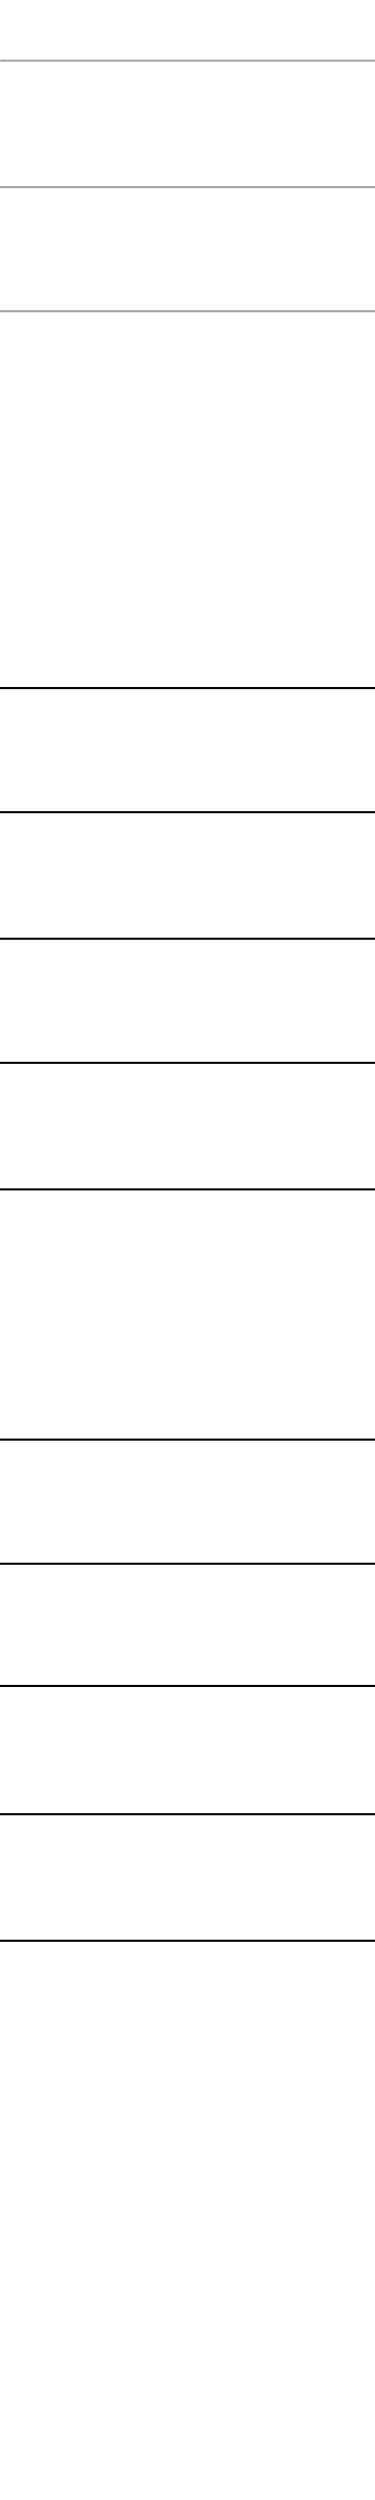
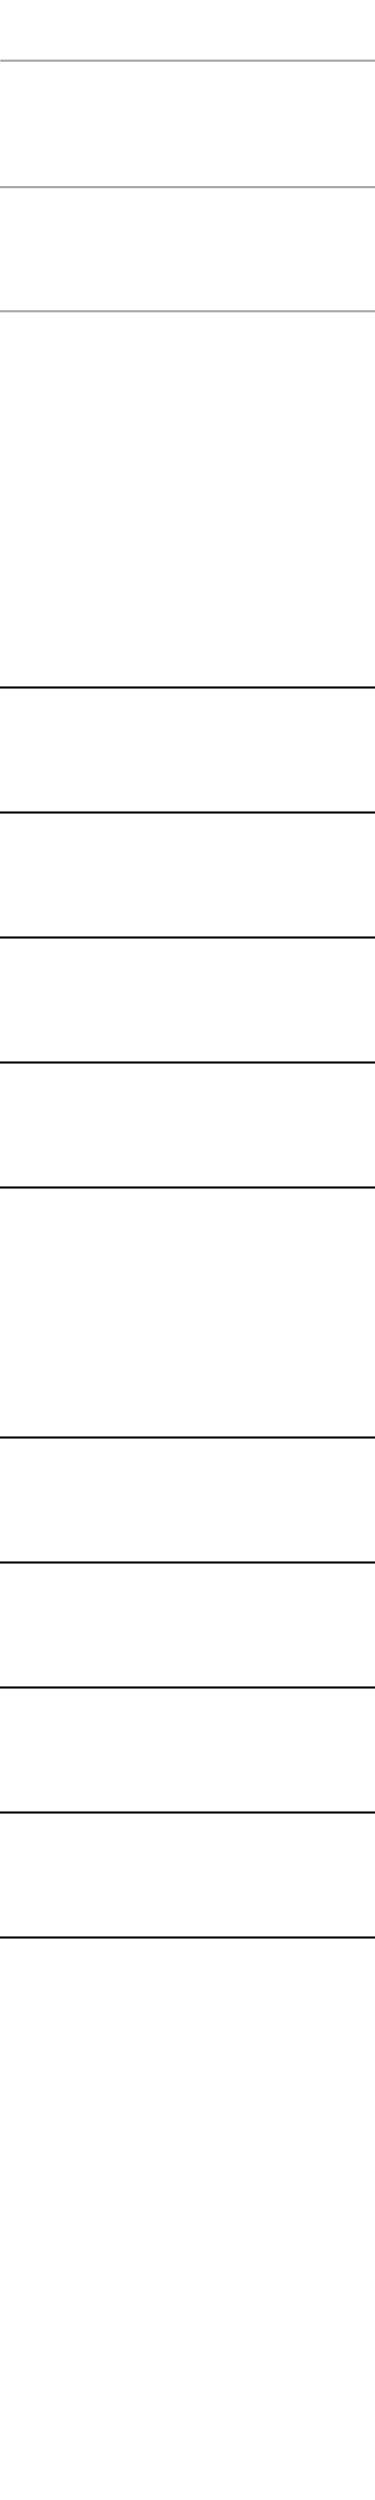
<svg xmlns="http://www.w3.org/2000/svg" xmlns:xlink="http://www.w3.org/1999/xlink" version="1.0" width="180" height="1200" viewBox="0 0 540 1600" id="clef_1_" xml:space="preserve">
  <defs id="defs5">
    <linearGradient gradientTransform="matrix(1.062079,0,0,1.062079,765.0395,-40.69292)" gradientUnits="userSpaceOnUse" xlink:href="#linearGradient3013-7" id="linearGradient3770" y2="231.088" x2="-190.876" y1="770.937" x1="-543.254" />
    <linearGradient gradientTransform="translate(-368.0076,35.35604)" gradientUnits="userSpaceOnUse" xlink:href="#linearGradient3013-7" id="linearGradient3793" y2="490.825" x2="881.501" y1="490.825" x1="598.609" />
    <linearGradient id="linearGradient3013-7">
      <stop offset="0" style="stop-color:#000000;stop-opacity:0.826" id="stop3015-9" />
      <stop offset="1" style="stop-color:#000000;stop-opacity:1" id="stop3017-0" />
    </linearGradient>
    <linearGradient gradientUnits="userSpaceOnUse" xlink:href="#linearGradient3013-7" id="linearGradient3776" y2="490.825" x2="881.501" y1="490.825" x1="598.609" />
  </defs>
  <path style="fill:#c8b7b7;stroke:#a4a4a4;stroke-width:3px;stroke-linecap:butt;stroke-linejoin:miter;stroke-opacity:1" d="m 0.375,-912.625 568.125,0" id="path4117" />
  <path style="fill:#c8b7b7;stroke:#a4a4a4;stroke-width:3px;stroke-linecap:butt;stroke-linejoin:miter;stroke-opacity:1" d="m -2.652,-730.473 577.447,0" id="path4119" />
  <path style="fill:#c8b7b7;stroke:#a4a4a4;stroke-width:3px;stroke-linecap:butt;stroke-linejoin:miter;stroke-opacity:1" d="m -5.303,-551.752 581.159,0" id="path4121" />
-   <path style="fill:none;stroke:#000000;stroke-width:3px;stroke-linecap:butt;stroke-linejoin:miter;stroke-opacity:1" d="m -2.049,-9.179 577.447,0" id="path4119-8" />
-   <path style="fill:none;stroke:#000000;stroke-width:3px;stroke-linecap:butt;stroke-linejoin:miter;stroke-opacity:1" d="m -4.701,169.542 581.159,0" id="path4121-9" />
-   <path style="fill:none;stroke:#000000;stroke-width:3px;stroke-linecap:butt;stroke-linejoin:miter;stroke-opacity:1" d="m -3.809,351.765 577.447,0" id="path4119-3" />
-   <path style="fill:none;stroke:#000000;stroke-width:3px;stroke-linecap:butt;stroke-linejoin:miter;stroke-opacity:1" d="m -6.461,530.486 581.159,0" id="path4121-5" />
-   <path style="fill:none;stroke:#000000;stroke-width:3px;stroke-linecap:butt;stroke-linejoin:miter;stroke-opacity:1" d="m -8.711,712.734 577.447,0" id="path4119-4-6" />
-   <path style="fill:none;stroke:#000000;stroke-width:3px;stroke-linecap:butt;stroke-linejoin:miter;stroke-opacity:1" d="m -3.207,1073.059 577.447,0" id="path4119-8-4" />
-   <path style="fill:none;stroke:#000000;stroke-width:3px;stroke-linecap:butt;stroke-linejoin:miter;stroke-opacity:1" d="m -5.859,1251.78 581.159,0" id="path4121-9-2" />
-   <path style="fill:none;stroke:#000000;stroke-width:3px;stroke-linecap:butt;stroke-linejoin:miter;stroke-opacity:1" d="m -12.918,1427.748 577.447,0" id="path4119-5" />
-   <path style="fill:none;stroke:#000000;stroke-width:3px;stroke-linecap:butt;stroke-linejoin:miter;stroke-opacity:1" d="m -9.569,1612.469 581.159,0" id="path4121-1" />
-   <path style="fill:none;stroke:#000000;stroke-width:3px;stroke-linecap:butt;stroke-linejoin:miter;stroke-opacity:1" d="m -11.819,1794.716 577.447,0" id="path4119-4-7" />
+   <path style="fill:none;stroke:#000000;stroke-width:3px;stroke-linecap:butt;stroke-linejoin:miter;stroke-opacity:1" d="m -2.049,-10 577.447,0" id="path4119-8" />
+   <path style="fill:none;stroke:#000000;stroke-width:3px;stroke-linecap:butt;stroke-linejoin:miter;stroke-opacity:1" d="m -4.701,170 581.159,0" id="path4121-9" />
+   <path style="fill:none;stroke:#000000;stroke-width:3px;stroke-linecap:butt;stroke-linejoin:miter;stroke-opacity:1" d="m -3.809,350 577.447,0" id="path4119-3" />
+   <path style="fill:none;stroke:#000000;stroke-width:3px;stroke-linecap:butt;stroke-linejoin:miter;stroke-opacity:1" d="m -6.461,530 581.159,0" id="path4121-5" />
+   <path style="fill:none;stroke:#000000;stroke-width:3px;stroke-linecap:butt;stroke-linejoin:miter;stroke-opacity:1" d="m -8.711,710 577.447,0" id="path4119-4-6" />
+   <path style="fill:none;stroke:#000000;stroke-width:3px;stroke-linecap:butt;stroke-linejoin:miter;stroke-opacity:1" d="m -3.207,1070 577.447,0" id="path4119-8-4" />
+   <path style="fill:none;stroke:#000000;stroke-width:3px;stroke-linecap:butt;stroke-linejoin:miter;stroke-opacity:1" d="m -5.859,1250 581.159,0" id="path4121-9-2" />
+   <path style="fill:none;stroke:#000000;stroke-width:3px;stroke-linecap:butt;stroke-linejoin:miter;stroke-opacity:1" d="m -12.918,1430 577.447,0" id="path4119-5" />
+   <path style="fill:none;stroke:#000000;stroke-width:3px;stroke-linecap:butt;stroke-linejoin:miter;stroke-opacity:1" d="m -9.569,1610 581.159,0" id="path4121-1" />
+   <path style="fill:none;stroke:#000000;stroke-width:3px;stroke-linecap:butt;stroke-linejoin:miter;stroke-opacity:1" d="m -11.819,1790 577.447,0" id="path4119-4-7" />
</svg>
